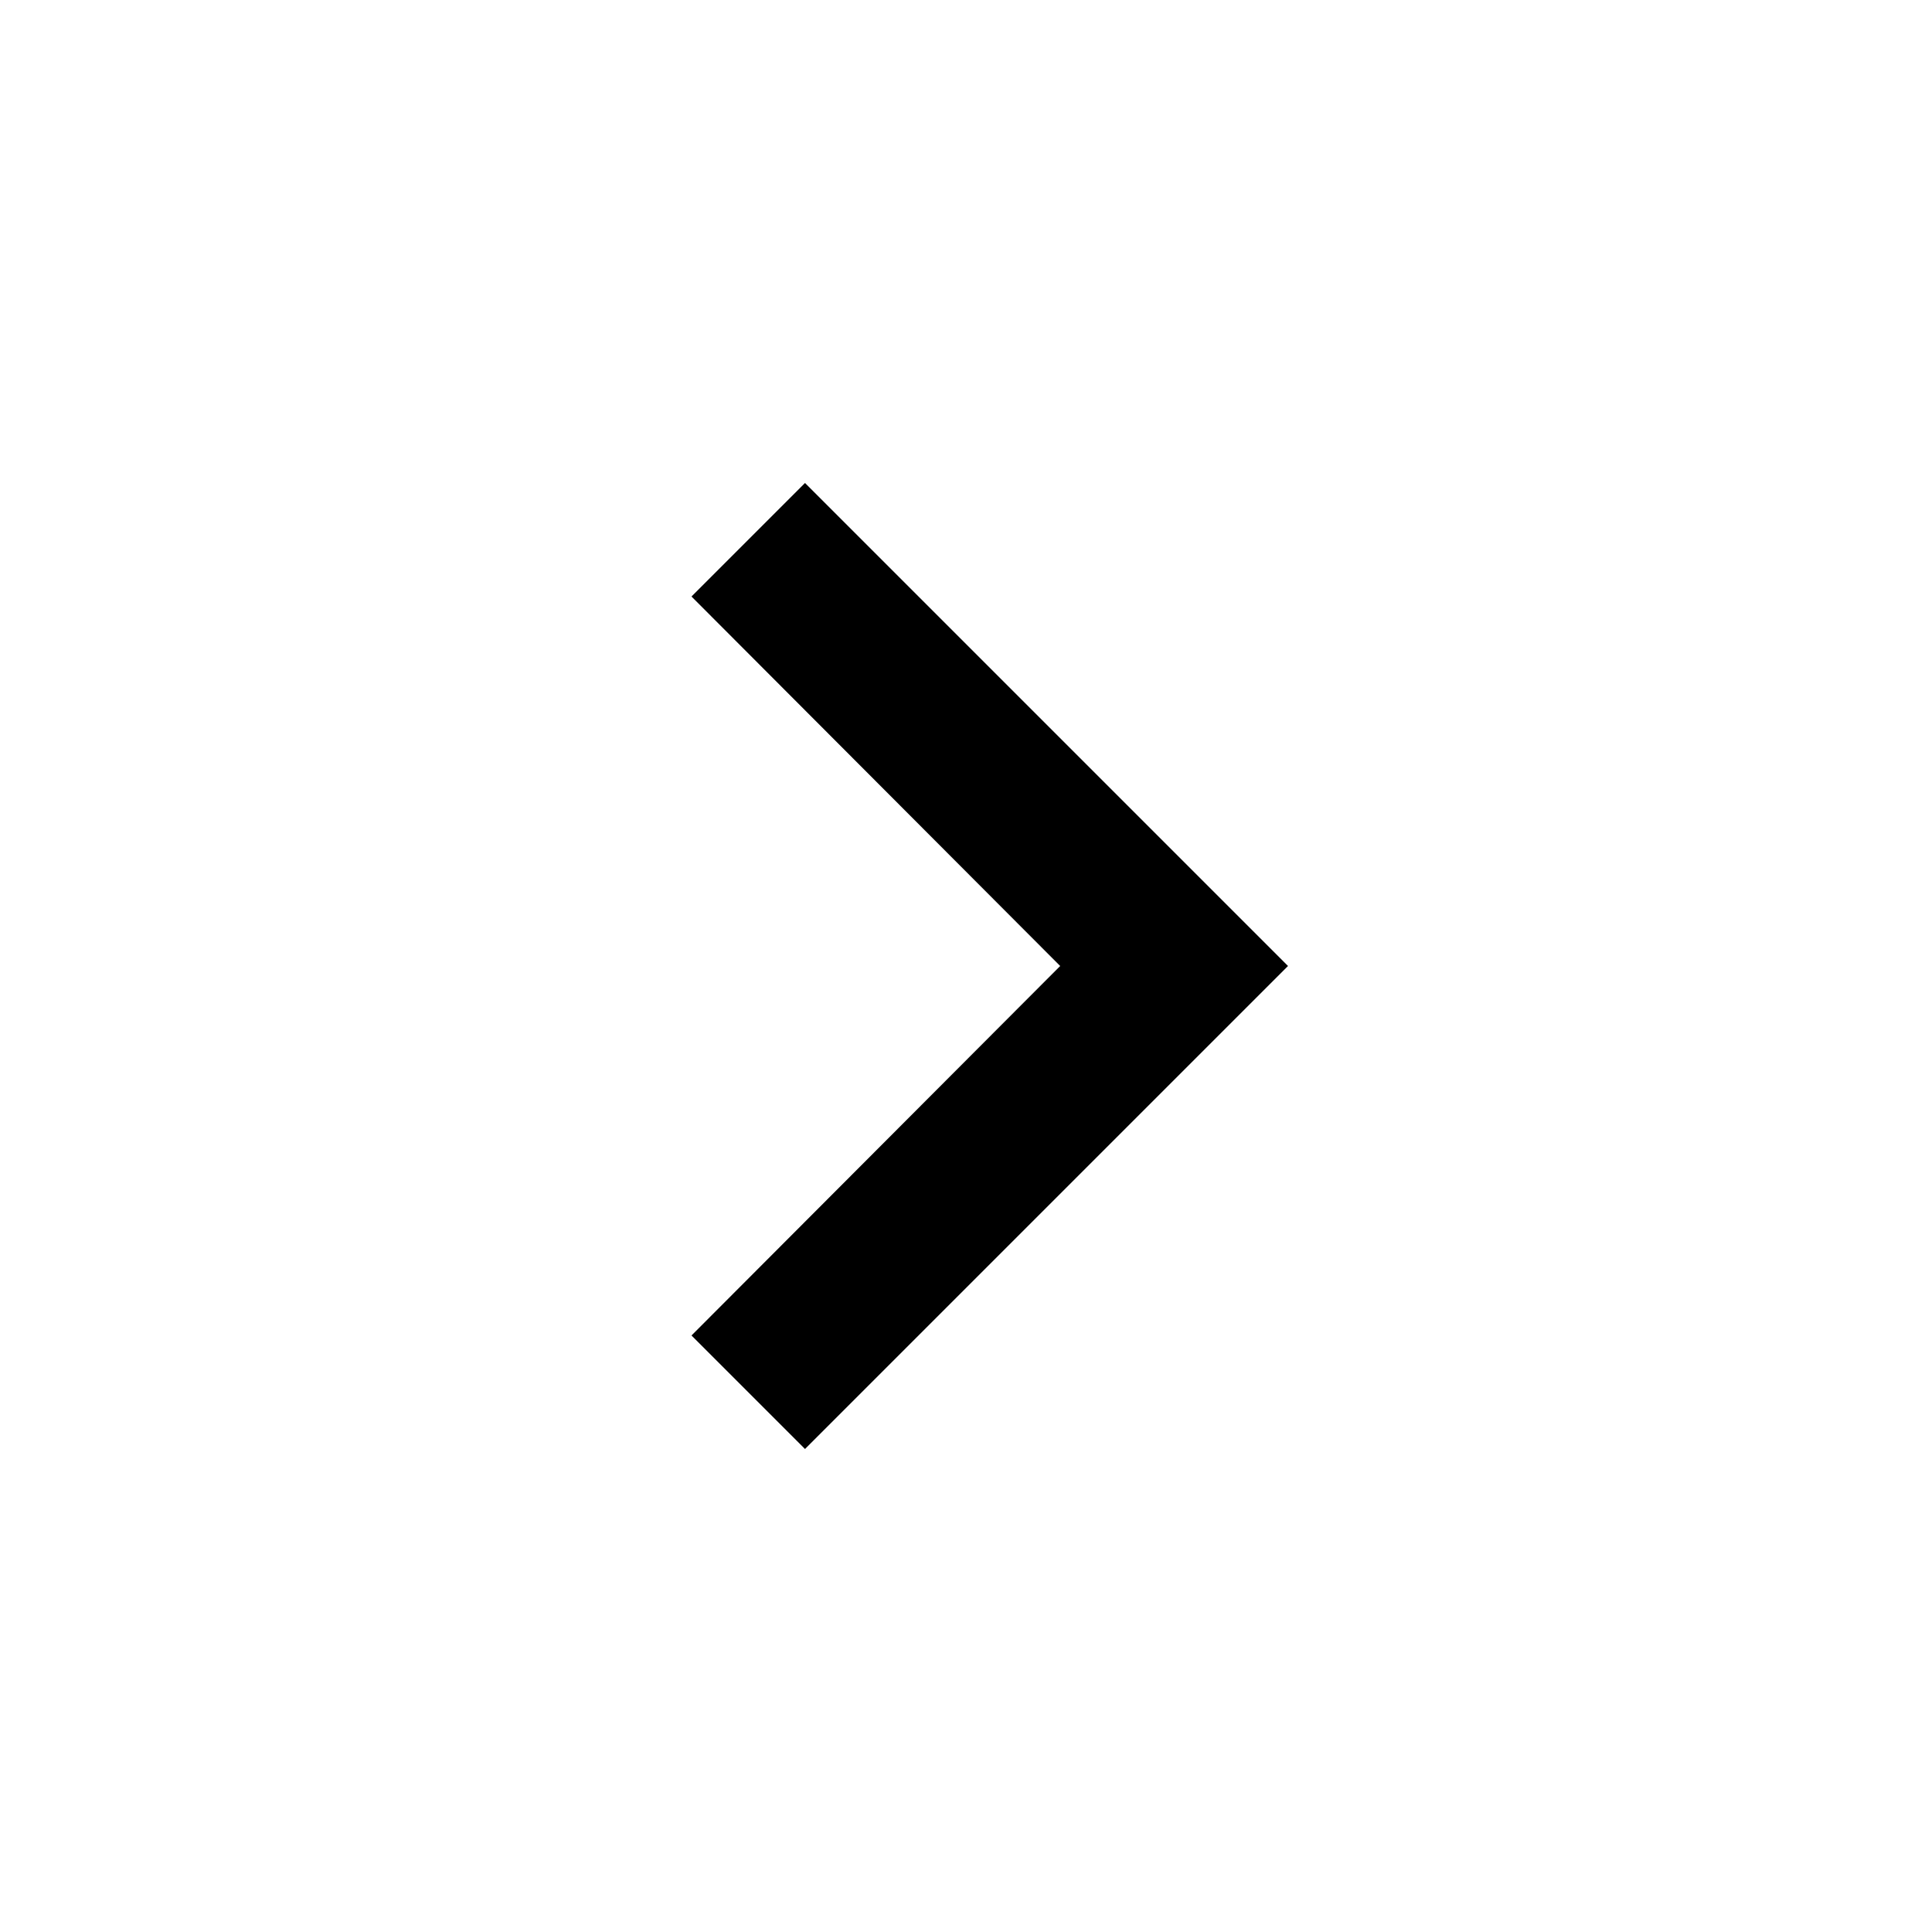
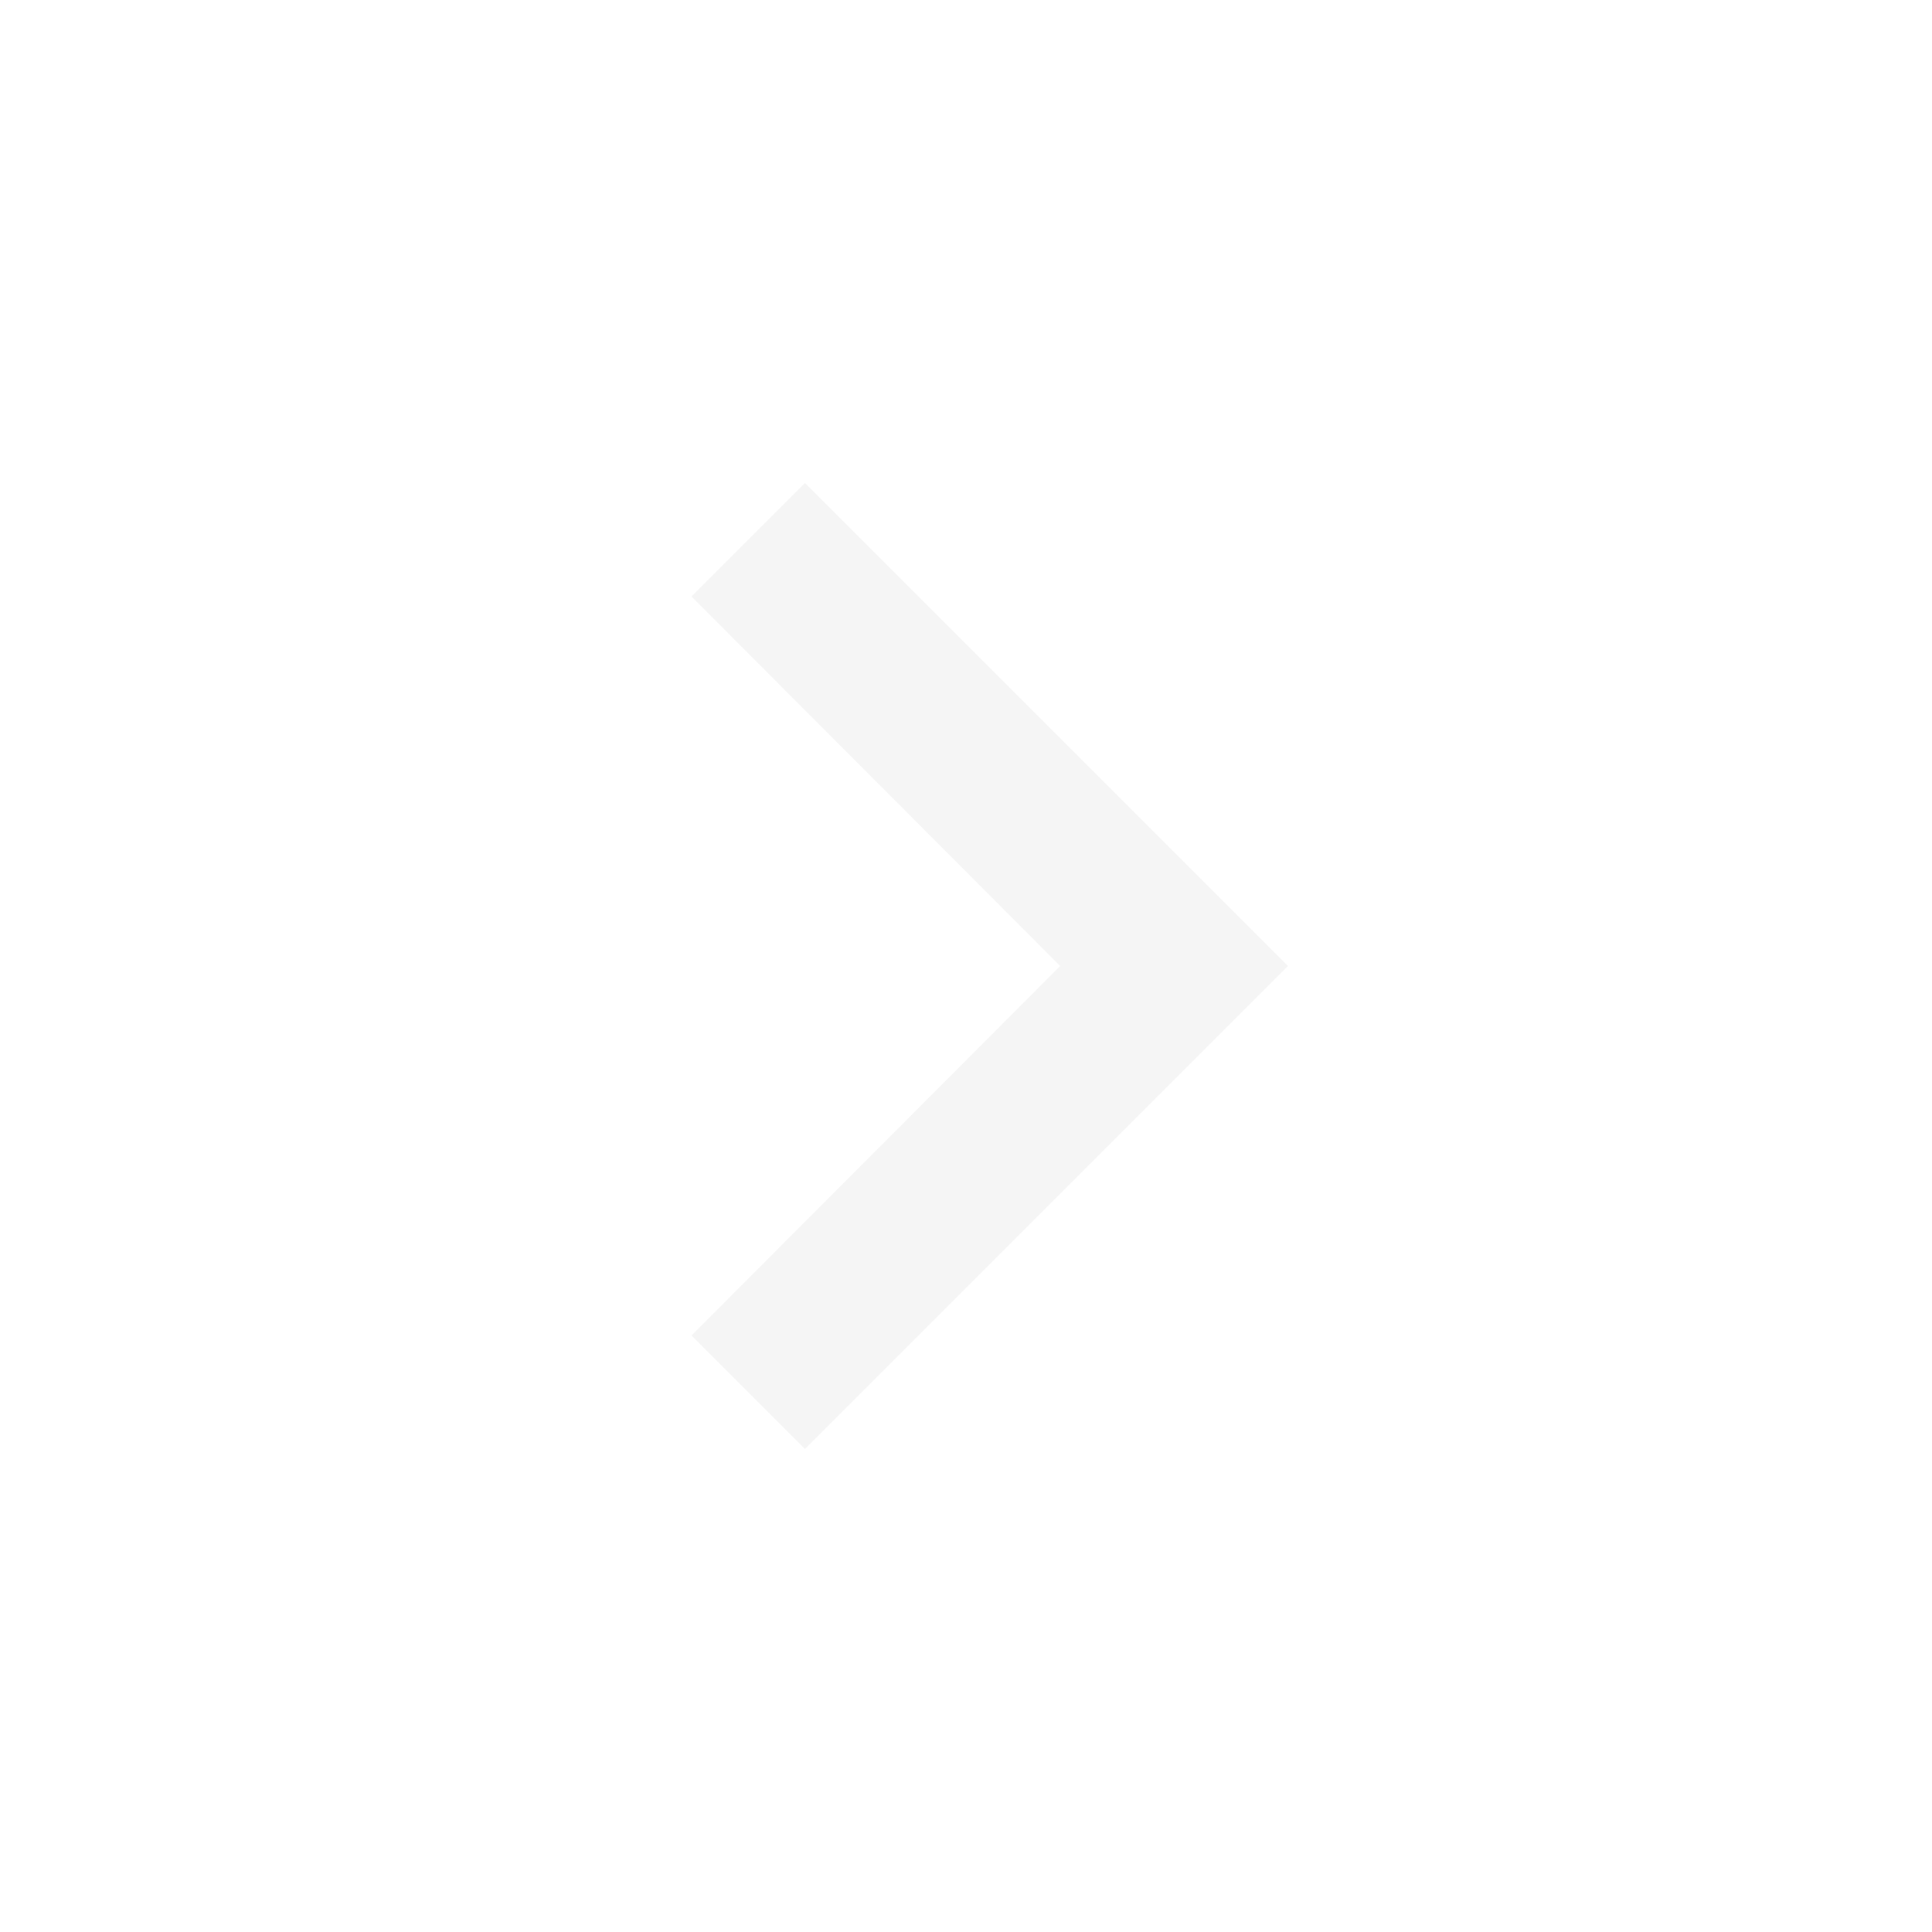
- <svg xmlns="http://www.w3.org/2000/svg" width="24" height="24" viewBox="0 0 24 24">
-   <path d="M8.59 16.59L13.17 12 8.59 7.41 10 6l6 6-6 6-1.41-1.41z" />
-   <path fill="none" d="M0 0h24v24H0V0z" />
+ <svg xmlns="http://www.w3.org/2000/svg" id="Calque_1" data-name="Calque 1" viewBox="0 0 24 24">
+   <defs>
+     <style>.cls-1{fill:#f5f5f5;}</style>
+   </defs>
+   <path class="cls-1" d="M8.59,16.59,13.17,12,8.59,7.41,10,6l6,6-6,6Z" />
</svg>
